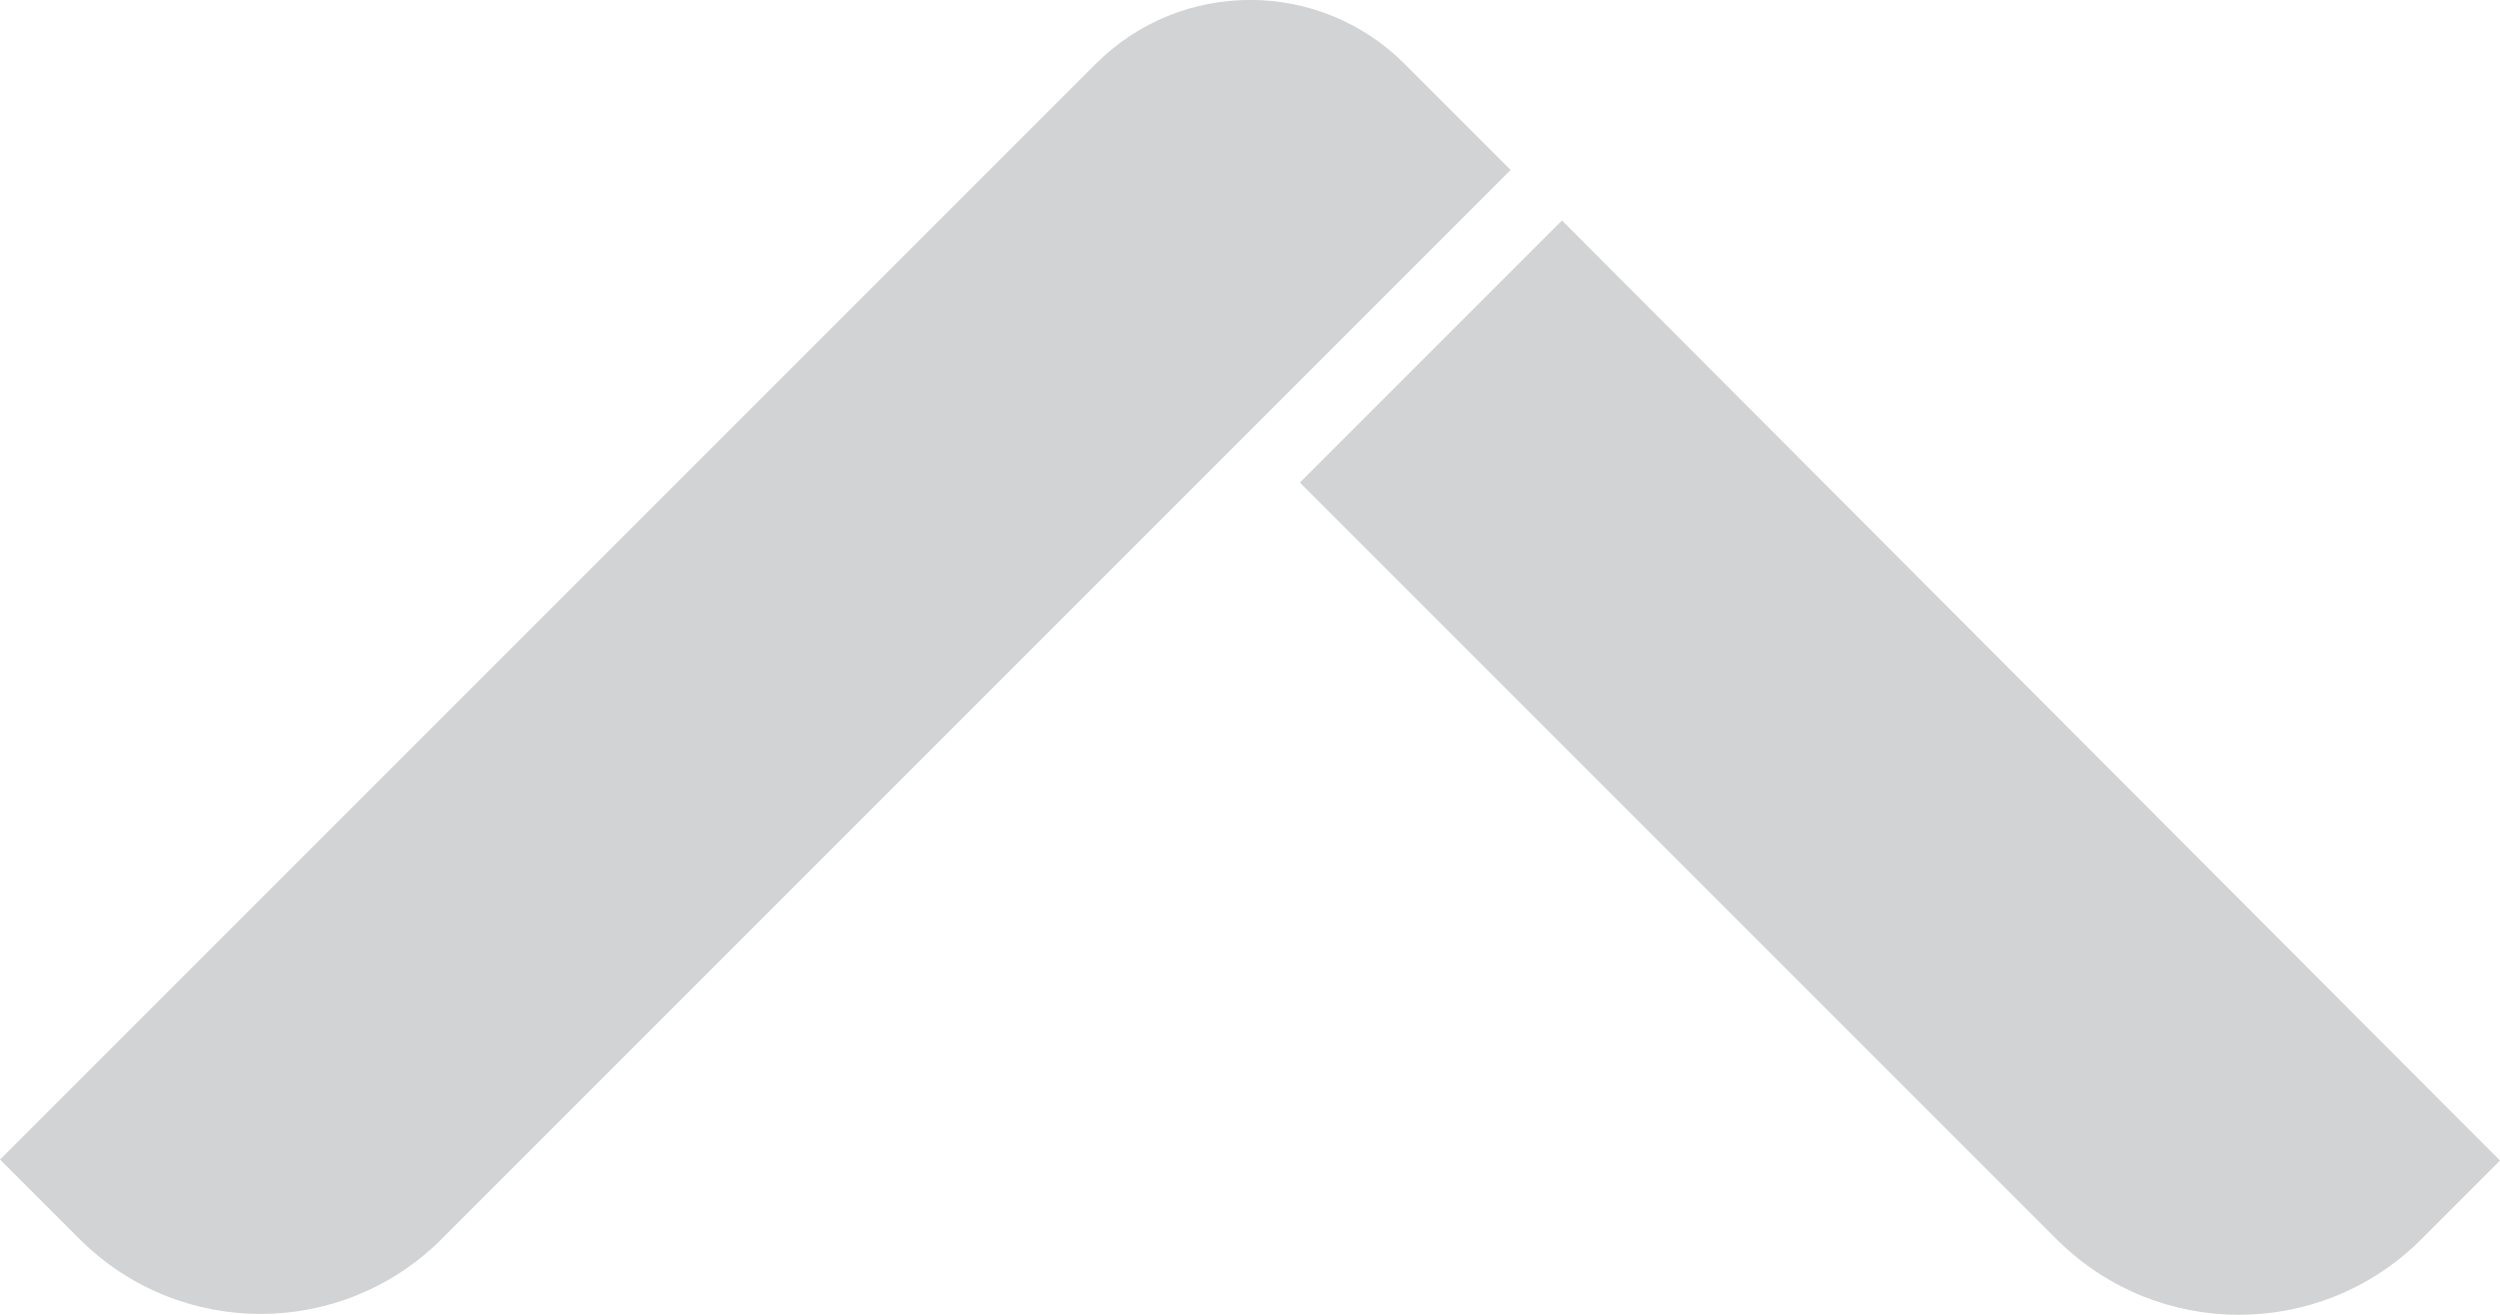
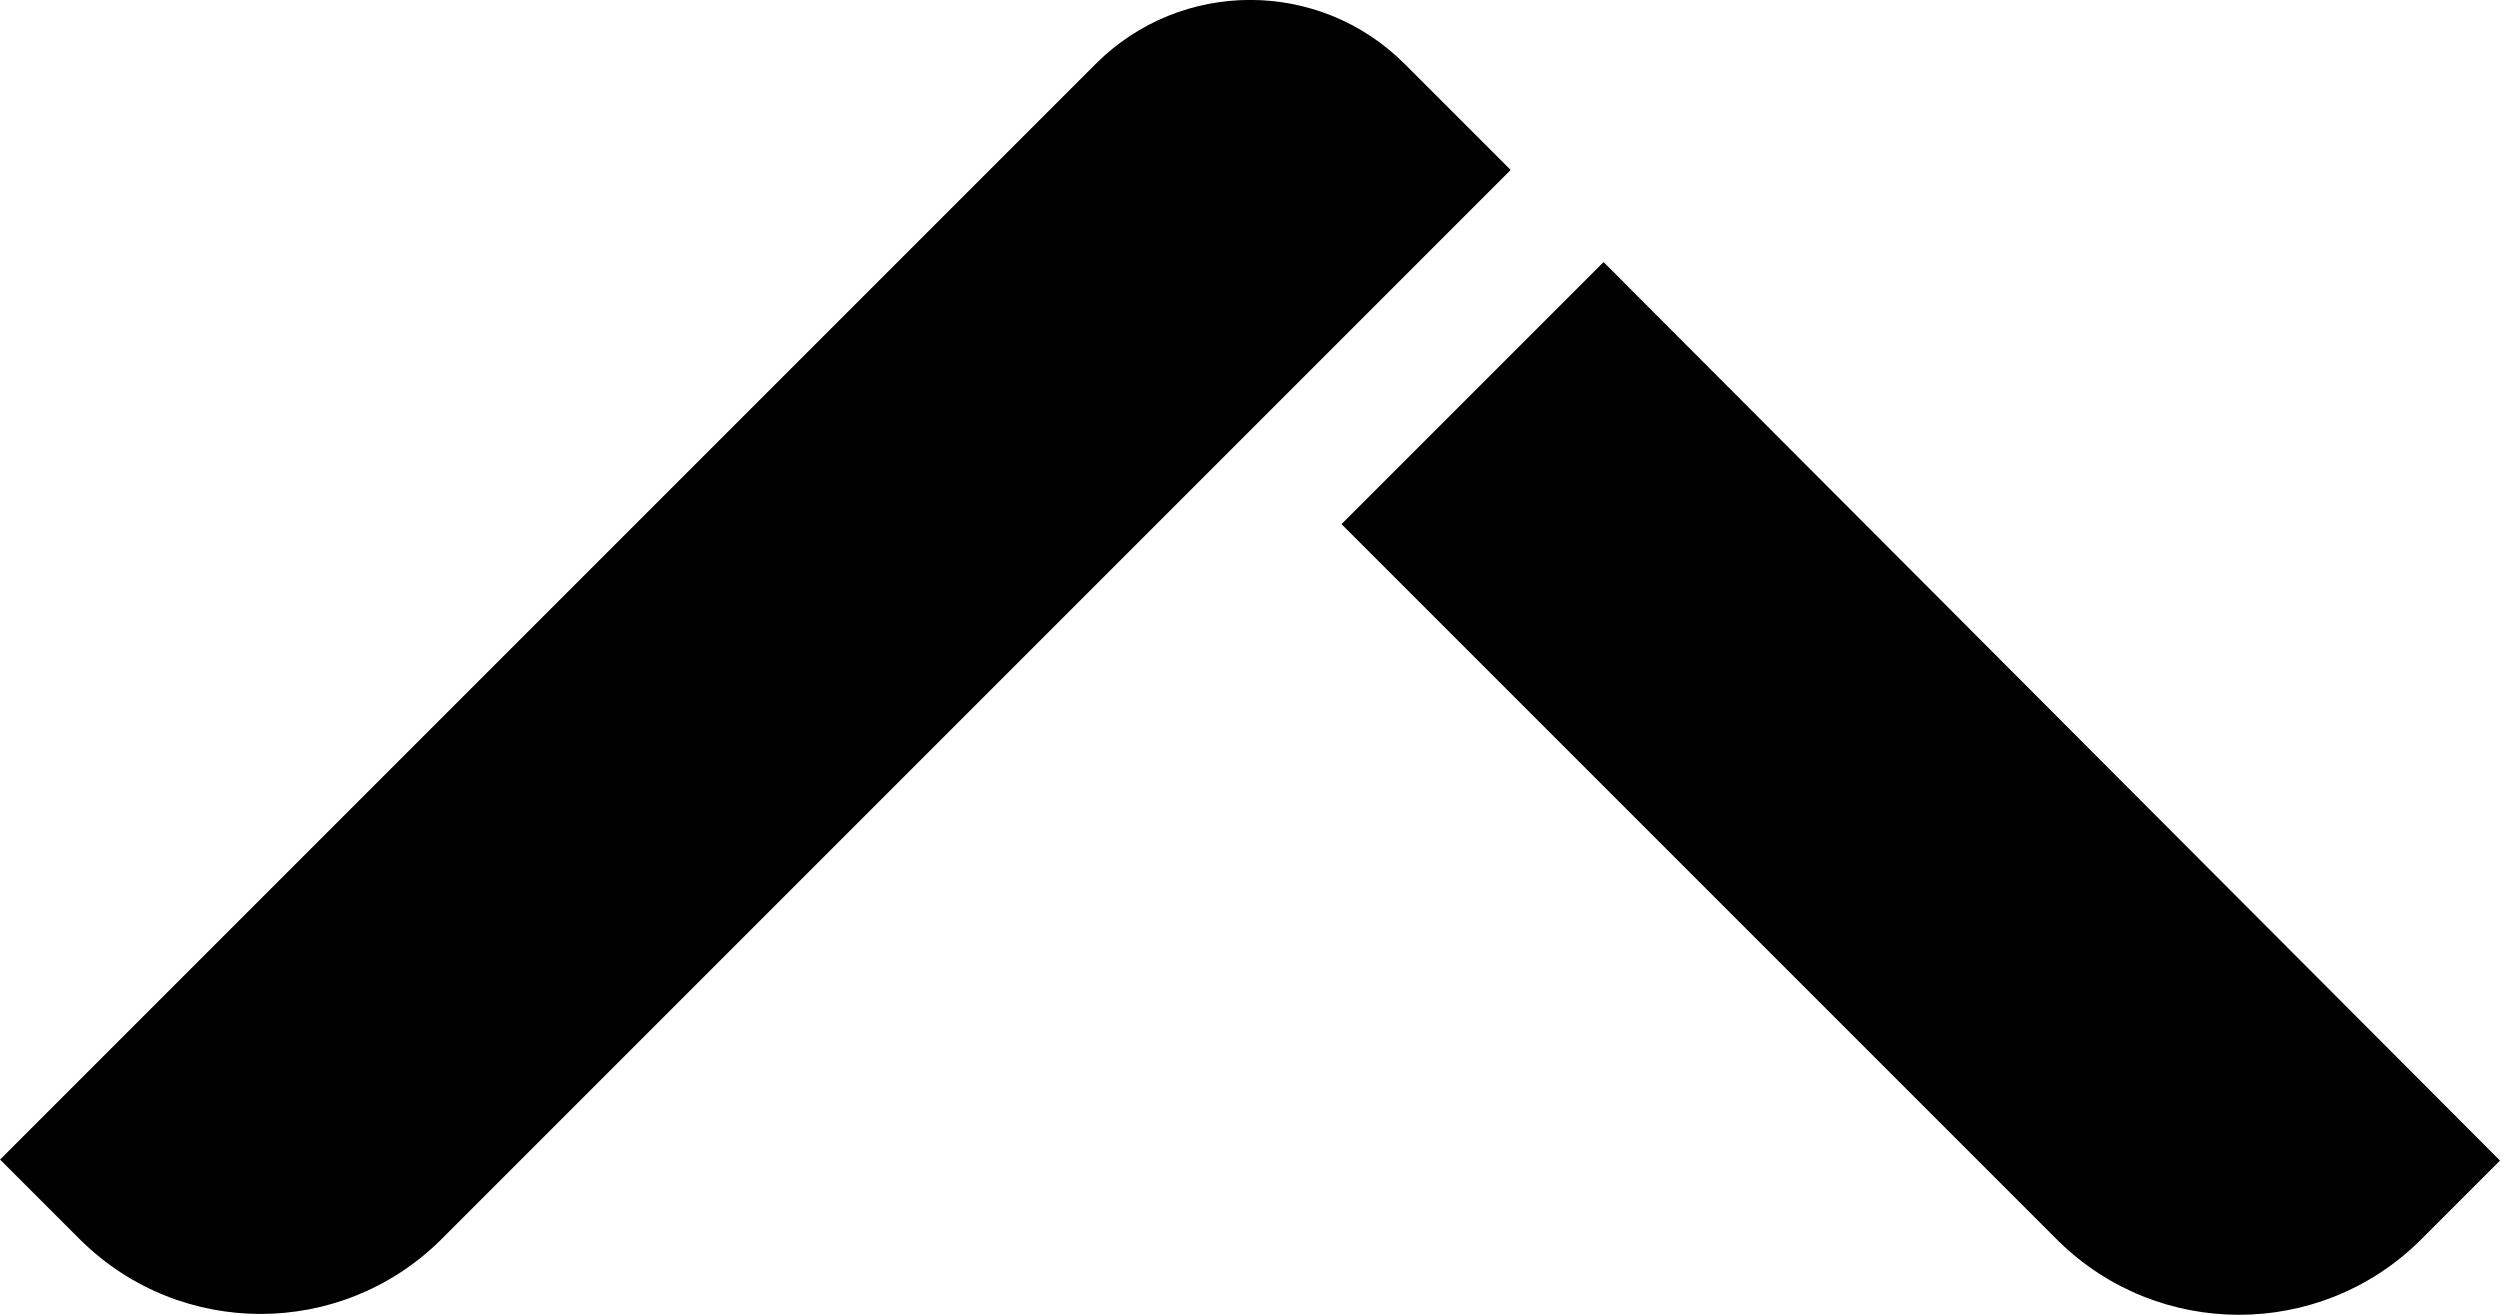
- <svg xmlns="http://www.w3.org/2000/svg" viewBox="0 0 120.2 63.2" fill="#d1d3d4">
-   <path d="M3.903 59.652l-3.9-3.9 52.68-52.68c4.1-4.1 10.75-4.1 14.85 0l5.1 5.1L21.156 59.65a12.32 12.32 0 0 1-17.253 0zM75.1 10.6L62.5 23.2 99 59.7c4.814 4.687 12.486 4.687 17.3 0l3.9-3.9z" />
+ <svg xmlns="http://www.w3.org/2000/svg" viewBox="0 0 120.2 63.2" id="arrow-up">
+   <path d="M3.903 59.652l-3.9-3.9 52.68-52.68c4.1-4.1 10.75-4.1 14.85 0l5.1 5.1L21.156 59.65a12.32 12.32 0 0 1-17.253 0zM77.1 12.6L64.5 25.2 99 59.7c4.814 4.687 12.486 4.687 17.3 0l3.9-3.9z" />
</svg>
